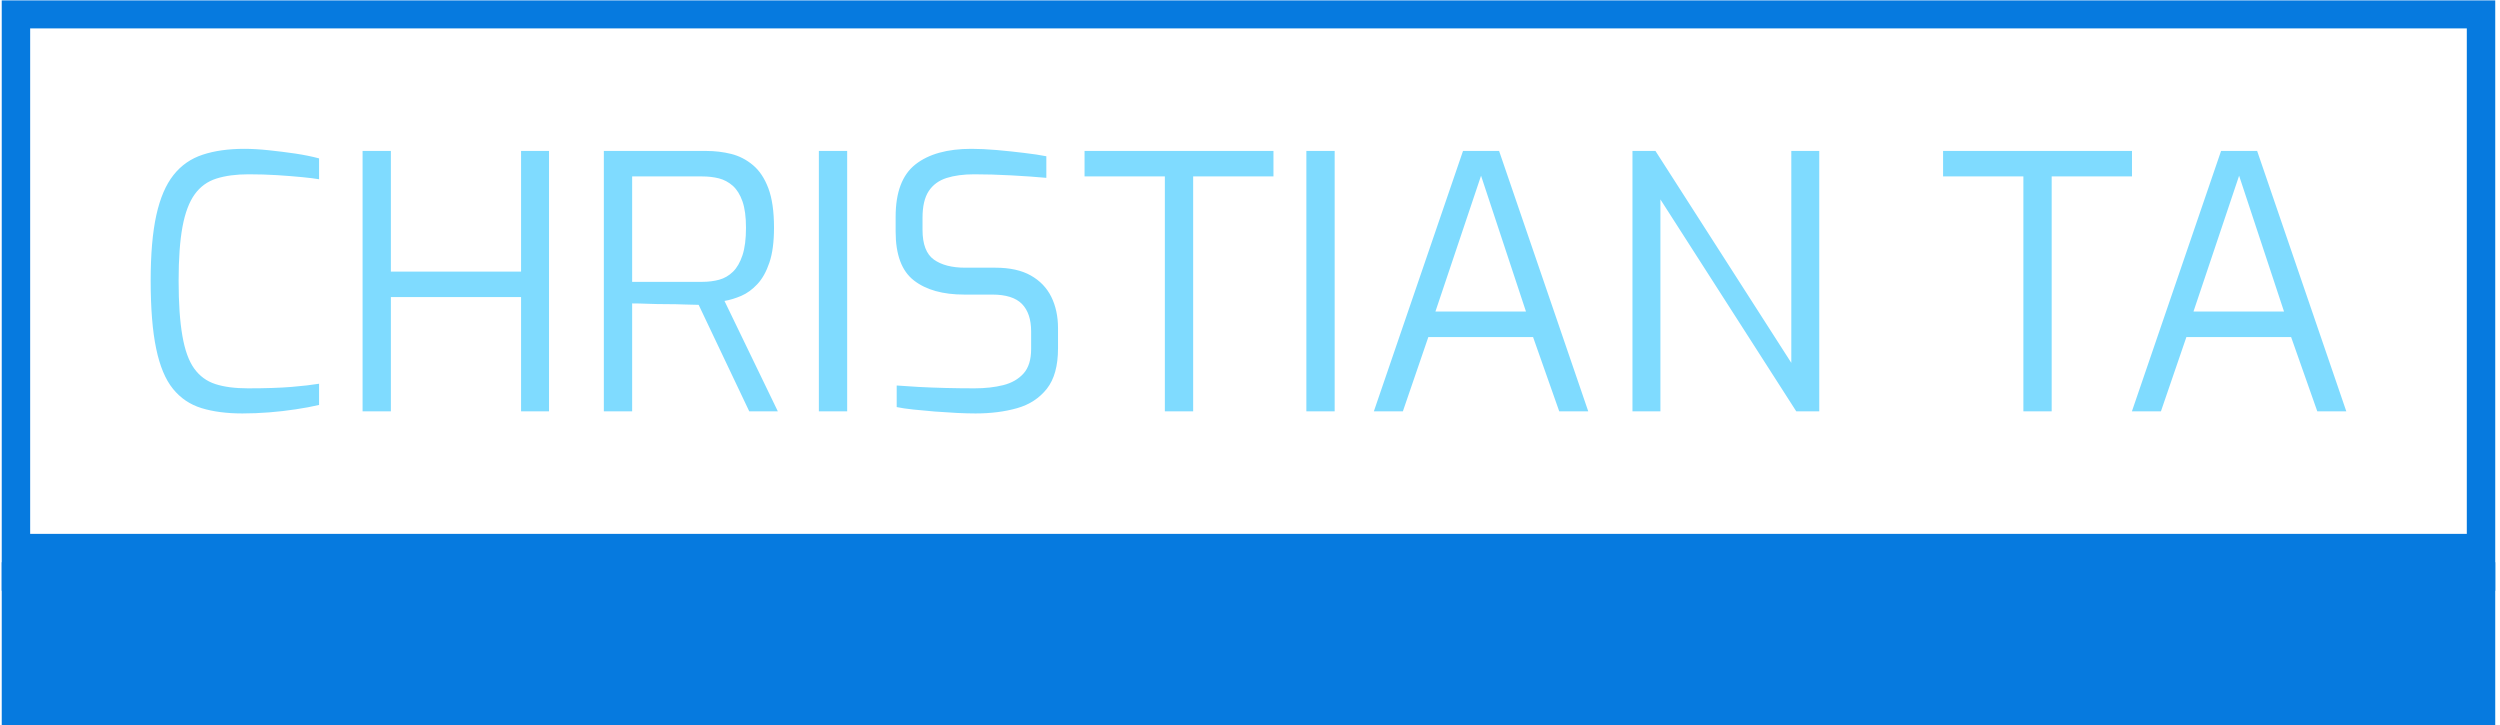
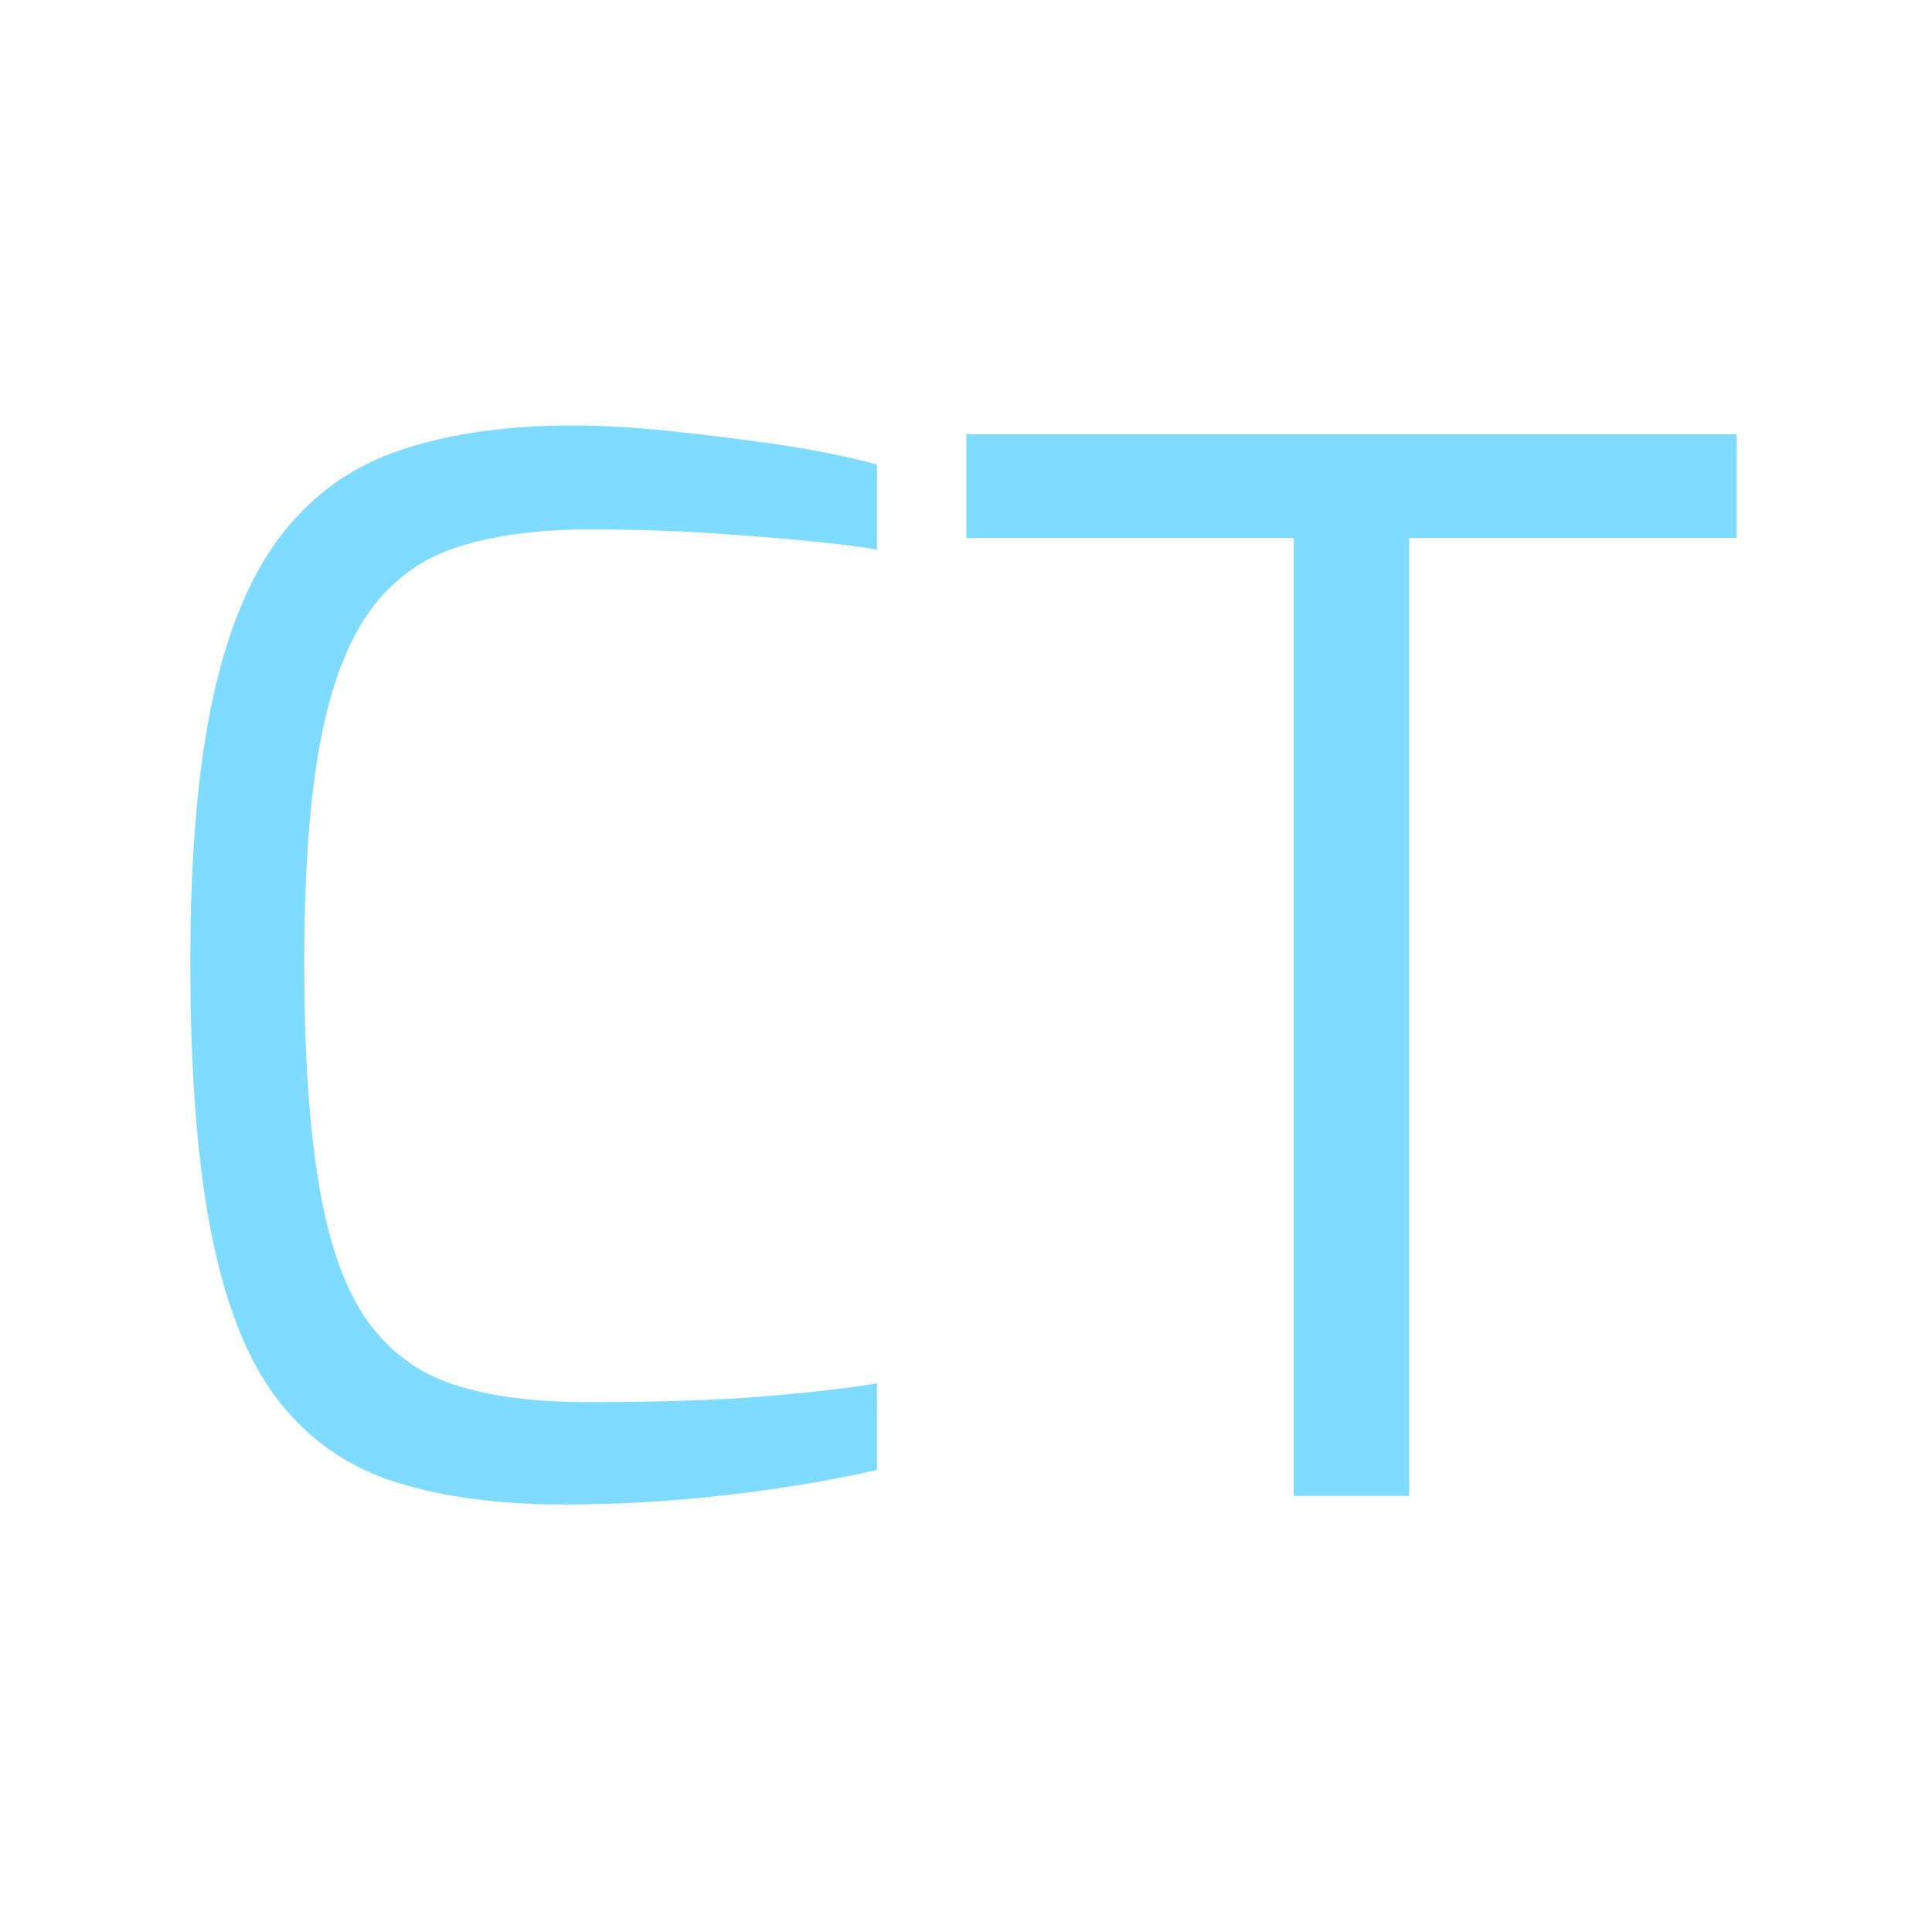
- <svg xmlns="http://www.w3.org/2000/svg" version="1.1" width="1000" height="290" viewBox="0 0 1000 290">
-   <g transform="matrix(1,0,0,1,-0.6060606,0.1626123)">
-     <svg viewBox="0 0 396 115" data-background-color="#2f2e2e" preserveAspectRatio="xMidYMid meet" height="290" width="1000">
-       <g id="tight-bounds" transform="matrix(1,0,0,1,0.24,-0.0644842)">
-         <svg viewBox="0 0 395.52 115.129" height="115.129" width="395.52">
+ <svg xmlns="http://www.w3.org/2000/svg" version="1.1" width="128" height="128" viewBox="0 0 128 128">
+   <g transform="matrix(0.8046875,0,0,0.8046875,12.33387,28.12645)">
+     <svg viewBox="0 0 155 108" data-background-color="#2f2e2e" preserveAspectRatio="xMidYMid meet" height="89" width="128">
+       <g id="tight-bounds" transform="matrix(1,0,0,1,0.25,0.09794776)">
+         <svg viewBox="0 0 154.5 107.804" height="107.804" width="154.5">
          <g>
-             <svg viewBox="0 0 395.52 115.129" height="115.129" width="395.52">
+             <svg viewBox="0 0 154.5 107.804" height="107.804" width="154.5">
              <g>
-                 <svg viewBox="0 0 395.52 115.129" height="115.129" width="395.52">
-                   <g id="textblocktransform">
-                     <svg viewBox="0 0 395.52 115.129" height="115.129" width="395.52" id="textblock">
+                 <svg viewBox="0 0 154.5 107.804" height="107.804" width="154.5">
+                   <g>
+                     <svg viewBox="0 0 154.5 107.804" height="107.804" width="154.5">
                      <g>
-                         <rect width="395.52" height="89.189" fill="none" stroke-width="9.018" stroke="#067adf" data-fill-palette-color="none" data-stroke-palette-color="tertiary" />
-                         <rect width="395.52" height="25.94" y="89.189" fill="#067adf" data-fill-palette-color="tertiary" />
-                       </g>
-                       <g>
-                         <svg viewBox="0 0 395.52 89.189" height="89.189" width="395.52">
-                           <g transform="matrix(1,0,0,1,23.6076,23.6076)">
-                             <svg width="348.305" viewBox="2.95 -37.1 310.32 37.4" height="41.974" data-palette-color="#7fdbff">
-                               <path d="M15.9 0.3L15.9 0.3Q12.6 0.3 10.15-0.45 7.7-1.2 6.1-3.18 4.5-5.15 3.73-8.85 2.95-12.55 2.95-18.5L2.95-18.5Q2.95-24.1 3.75-27.73 4.55-31.35 6.18-33.4 7.8-35.45 10.3-36.27 12.8-37.1 16.2-37.1L16.2-37.1Q17.75-37.1 19.65-36.9 21.55-36.7 23.4-36.43 25.25-36.15 26.75-35.75L26.75-35.75 26.75-32.8Q25.9-32.95 24.35-33.1 22.8-33.25 20.83-33.38 18.85-33.5 16.8-33.5L16.8-33.5Q14.15-33.5 12.25-32.9 10.35-32.3 9.18-30.68 8-29.05 7.45-26.1 6.9-23.15 6.9-18.45L6.9-18.45Q6.9-13.7 7.43-10.68 7.95-7.65 9.1-6.05 10.25-4.45 12.1-3.85 13.95-3.25 16.7-3.25L16.7-3.25Q20.45-3.25 22.85-3.45 25.25-3.65 26.75-3.9L26.75-3.9 26.75-0.9Q25.25-0.55 23.43-0.28 21.6 0 19.68 0.15 17.75 0.3 15.9 0.3ZM36.9 0L32.9 0 32.9-36.8 36.9-36.8 36.9-19.75 55.3-19.75 55.3-36.8 59.25-36.8 59.25 0 55.3 0 55.3-16.15 36.9-16.15 36.9 0ZM71 0L67 0 67-36.8 81.5-36.8Q83.3-36.8 85-36.38 86.7-35.95 88.07-34.8 89.45-33.65 90.25-31.53 91.05-29.4 91.05-25.95L91.05-25.95Q91.05-22.95 90.4-21.03 89.75-19.1 88.7-17.98 87.65-16.85 86.42-16.32 85.2-15.8 84.05-15.6L84.05-15.6 91.59 0 87.55 0 80.4-15.05Q79.59-15.05 78.4-15.1 77.2-15.15 75.84-15.15 74.5-15.15 73.22-15.2 71.95-15.25 71-15.25L71-15.25 71 0ZM71-33.2L71-18.3 80.9-18.3Q82.2-18.3 83.3-18.6 84.4-18.9 85.25-19.73 86.09-20.55 86.59-22.05 87.09-23.55 87.09-25.95L87.09-25.95Q87.09-28.25 86.59-29.68 86.09-31.1 85.22-31.88 84.34-32.65 83.25-32.93 82.15-33.2 80.9-33.2L80.9-33.2 71-33.2ZM101.39 0L97.39 0 97.39-36.8 101.39-36.8 101.39 0ZM119.54 0.3L119.54 0.3Q118.44 0.3 116.92 0.23 115.39 0.15 113.79 0.03 112.19-0.1 110.77-0.25 109.34-0.4 108.39-0.6L108.39-0.6 108.39-3.65Q109.64-3.55 111.44-3.45 113.24-3.35 115.32-3.3 117.39-3.25 119.39-3.25L119.39-3.25Q121.64-3.25 123.44-3.7 125.24-4.15 126.32-5.35 127.39-6.55 127.39-8.8L127.39-8.8 127.39-11.3Q127.39-13.85 126.09-15.18 124.79-16.5 121.89-16.5L121.89-16.5 117.94-16.5Q113.39-16.5 110.82-18.5 108.24-20.5 108.24-25.4L108.24-25.4 108.24-27.5Q108.24-32.7 111.04-34.9 113.84-37.1 118.94-37.1L118.94-37.1Q120.54-37.1 122.54-36.93 124.54-36.75 126.42-36.52 128.29-36.3 129.54-36.05L129.54-36.05 129.54-33Q127.34-33.2 124.57-33.35 121.79-33.5 119.34-33.5L119.34-33.5Q117.09-33.5 115.44-32.98 113.79-32.45 112.92-31.13 112.04-29.8 112.04-27.35L112.04-27.35 112.04-25.65Q112.04-22.6 113.64-21.45 115.24-20.3 118.09-20.3L118.09-20.3 122.34-20.3Q125.39-20.3 127.34-19.2 129.29-18.1 130.24-16.18 131.19-14.25 131.19-11.75L131.19-11.75 131.19-8.9Q131.19-5.2 129.62-3.2 128.04-1.2 125.42-0.45 122.79 0.3 119.54 0.3ZM150.29 0L146.29 0 146.29-33.2 134.94-33.2 134.94-36.8 161.64-36.8 161.64-33.2 150.29-33.2 150.29 0ZM170.29 0L166.29 0 166.29-36.8 170.29-36.8 170.29 0ZM179.93 0L175.83 0 188.43-36.8 193.53-36.8 206.13 0 202.03 0 198.33-10.5 183.53-10.5 179.93 0ZM190.98-33.3L184.53-14.1 197.33-14.1 190.98-33.3ZM216.33 0L212.38 0 212.38-36.8 215.63-36.8 234.83-6.85 234.83-36.8 238.78-36.8 238.78 0 235.53 0 216.33-29.95 216.33 0ZM271.63 0L267.63 0 267.63-33.2 256.28-33.2 256.28-36.8 282.98-36.8 282.98-33.2 271.63-33.2 271.63 0ZM287.07 0L282.97 0 295.57-36.8 300.67-36.8 313.27 0 309.17 0 305.47-10.5 290.67-10.5 287.07 0ZM298.12-33.3L291.67-14.1 304.47-14.1 298.12-33.3Z" opacity="1" transform="matrix(1,0,0,1,0,0)" fill="#7fdbff" class="undefined-text-0" data-fill-palette-color="primary" id="text-0" />
+                         <svg viewBox="0 0 154.5 107.804" height="107.804" width="154.5">
+                           <g transform="matrix(1,0,0,1,0,0)">
+                             <svg width="154.5" viewBox="2.95 -37.1 53.6 37.4" height="107.804" data-palette-color="#7fdbff">
+                               <path d="M15.9 0.3L15.9 0.3Q12.6 0.3 10.15-0.45 7.7-1.2 6.1-3.18 4.5-5.15 3.73-8.85 2.95-12.55 2.95-18.5L2.95-18.5Q2.95-24.1 3.75-27.73 4.55-31.35 6.18-33.4 7.8-35.45 10.3-36.27 12.8-37.1 16.2-37.1L16.2-37.1Q17.75-37.1 19.65-36.9 21.55-36.7 23.4-36.43 25.25-36.15 26.75-35.75L26.75-35.75 26.75-32.8Q25.9-32.95 24.35-33.1 22.8-33.25 20.83-33.38 18.85-33.5 16.8-33.5L16.8-33.5Q14.15-33.5 12.25-32.9 10.35-32.3 9.18-30.68 8-29.05 7.45-26.1 6.9-23.15 6.9-18.45L6.9-18.45Q6.9-13.7 7.43-10.68 7.95-7.65 9.1-6.05 10.25-4.45 12.1-3.85 13.95-3.25 16.7-3.25L16.7-3.25Q20.45-3.25 22.85-3.45 25.25-3.65 26.75-3.9L26.75-3.9 26.75-0.9Q25.25-0.55 23.43-0.28 21.6 0 19.68 0.15 17.75 0.3 15.9 0.3ZM45.2 0L41.2 0 41.2-33.2 29.85-33.2 29.85-36.8 56.55-36.8 56.55-33.2 45.2-33.2 45.2 0Z" opacity="1" transform="matrix(1,0,0,1,0,0)" fill="#7fdbff" class="undefined-text-0" data-fill-palette-color="primary" id="text-0" />
                            </svg>
                          </g>
                        </svg>
                      </g>
                    </svg>
                  </g>
                </svg>
              </g>
            </svg>
          </g>
          <defs />
        </svg>
-         <rect width="395.52" height="115.129" fill="none" stroke="none" visibility="hidden" />
+         <rect width="154.5" height="107.804" fill="none" stroke="none" visibility="hidden" />
      </g>
    </svg>
  </g>
</svg>
